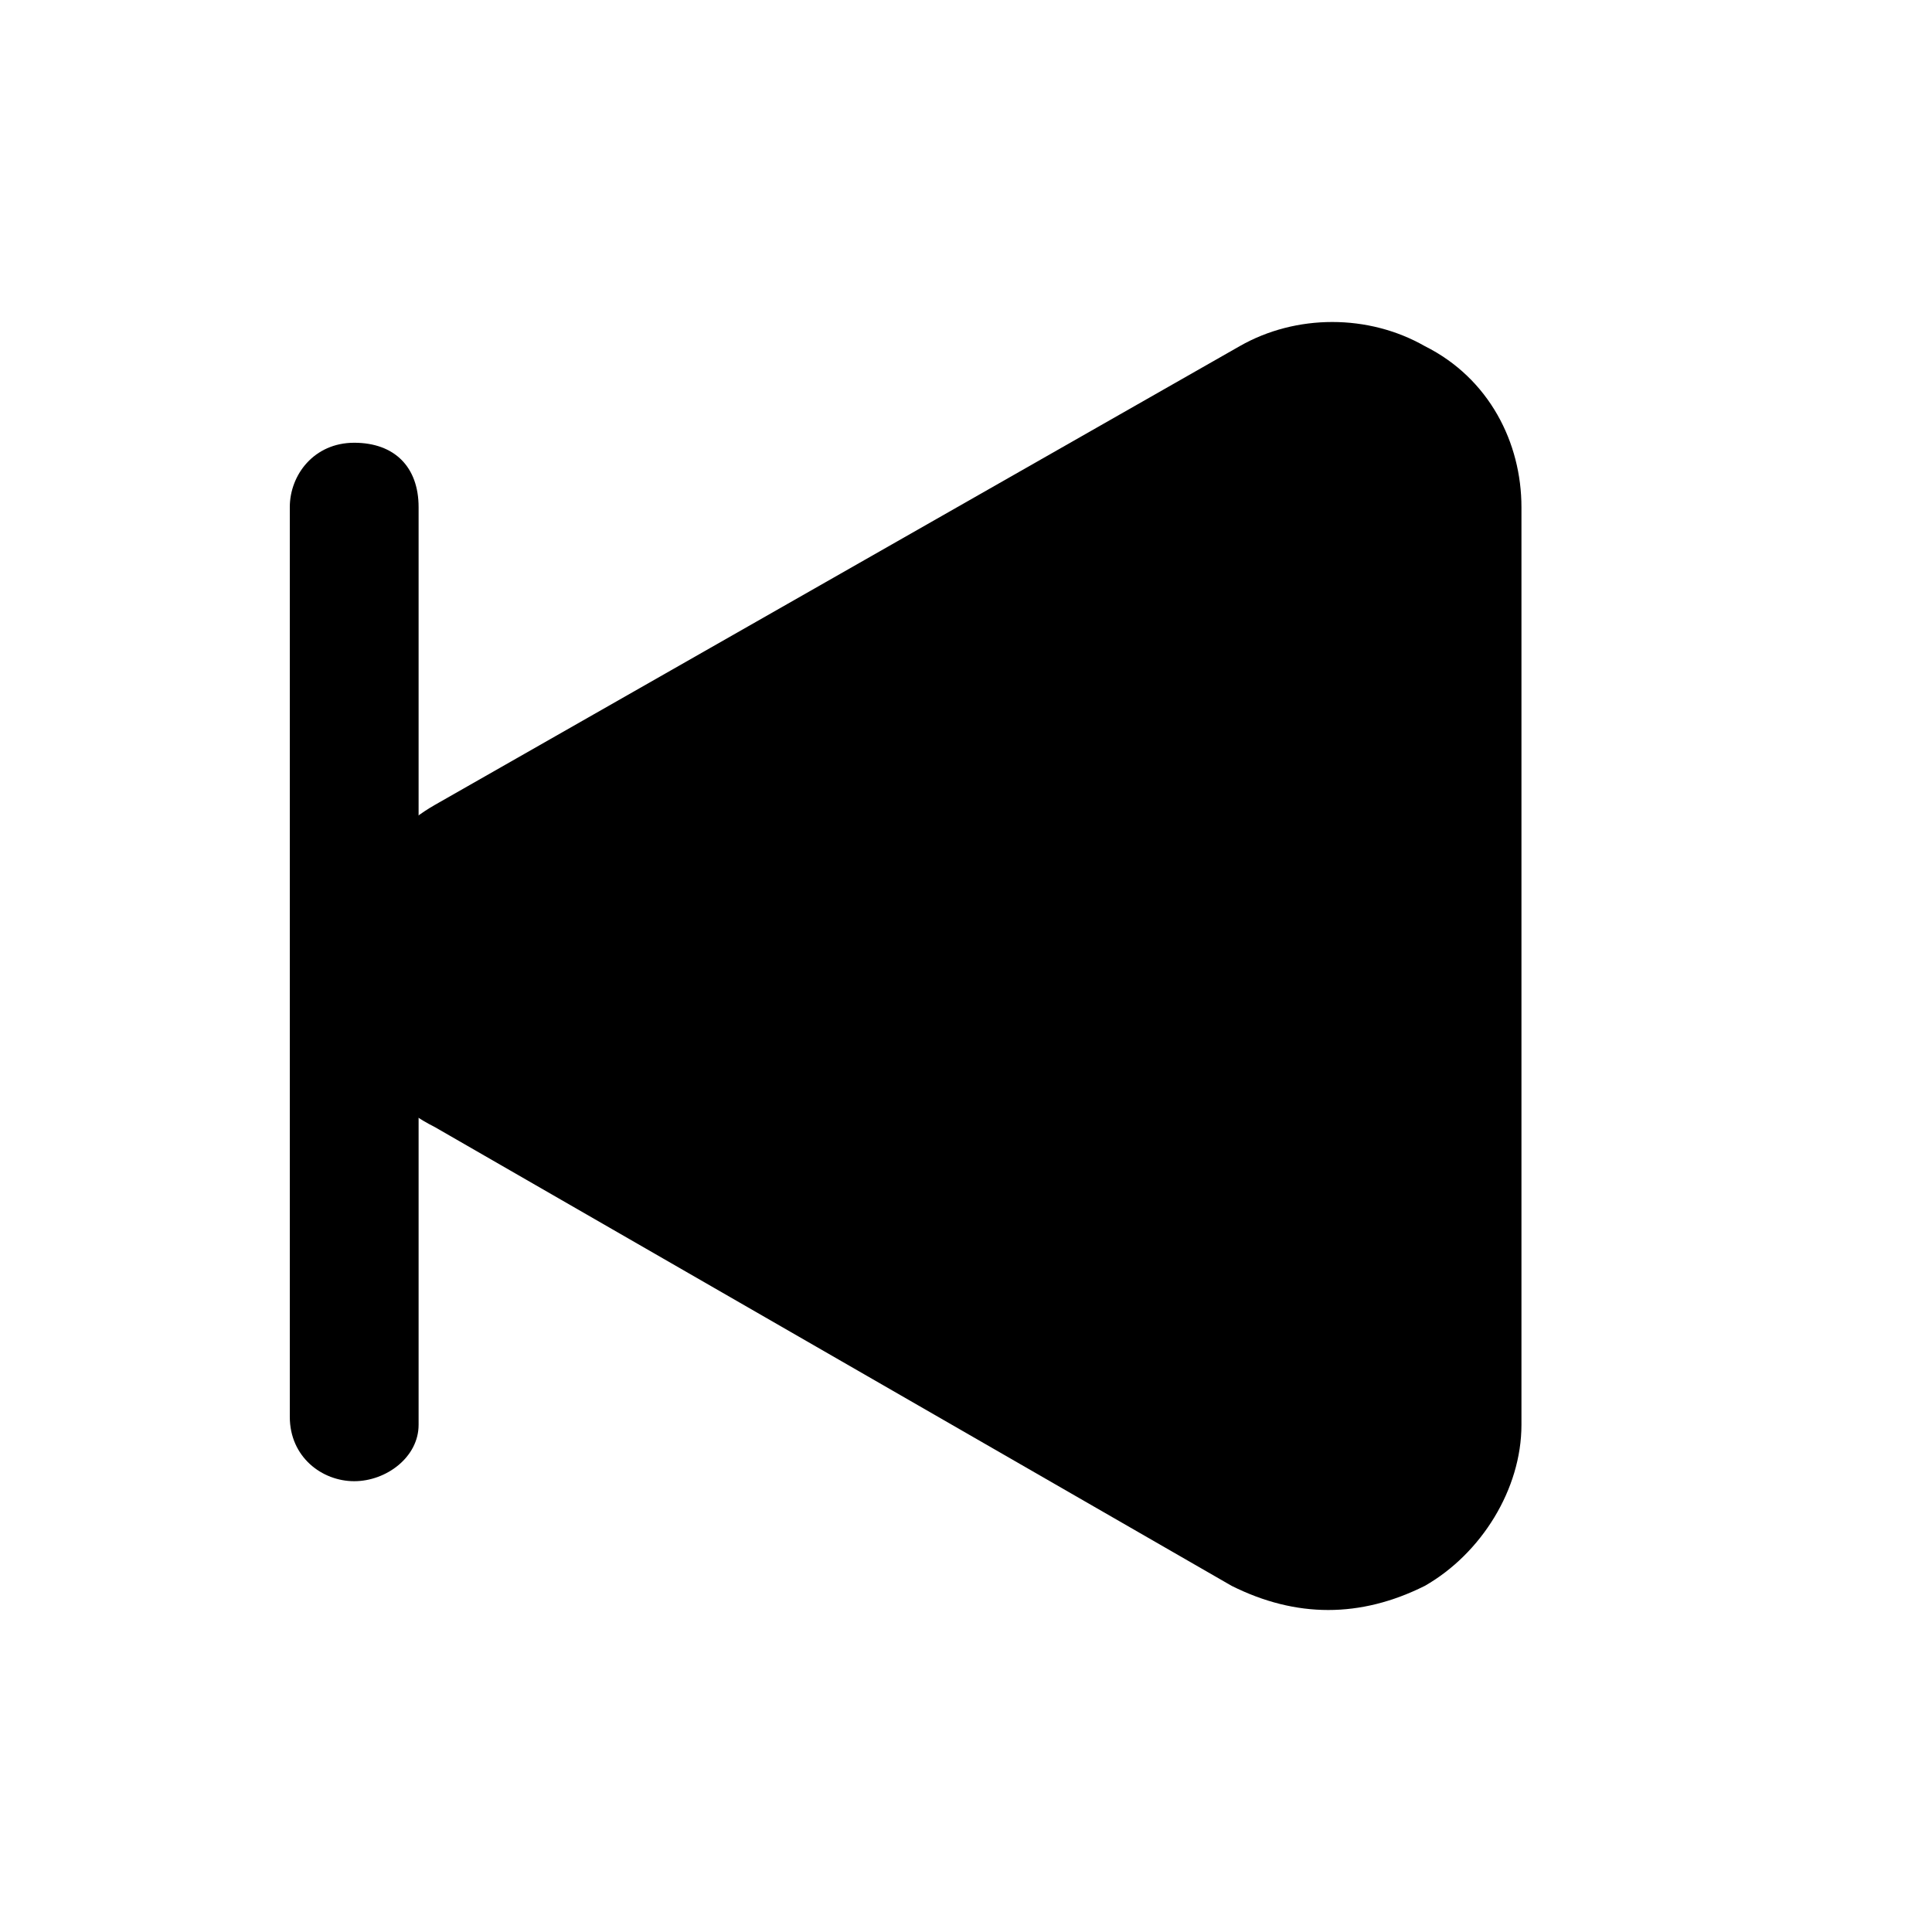
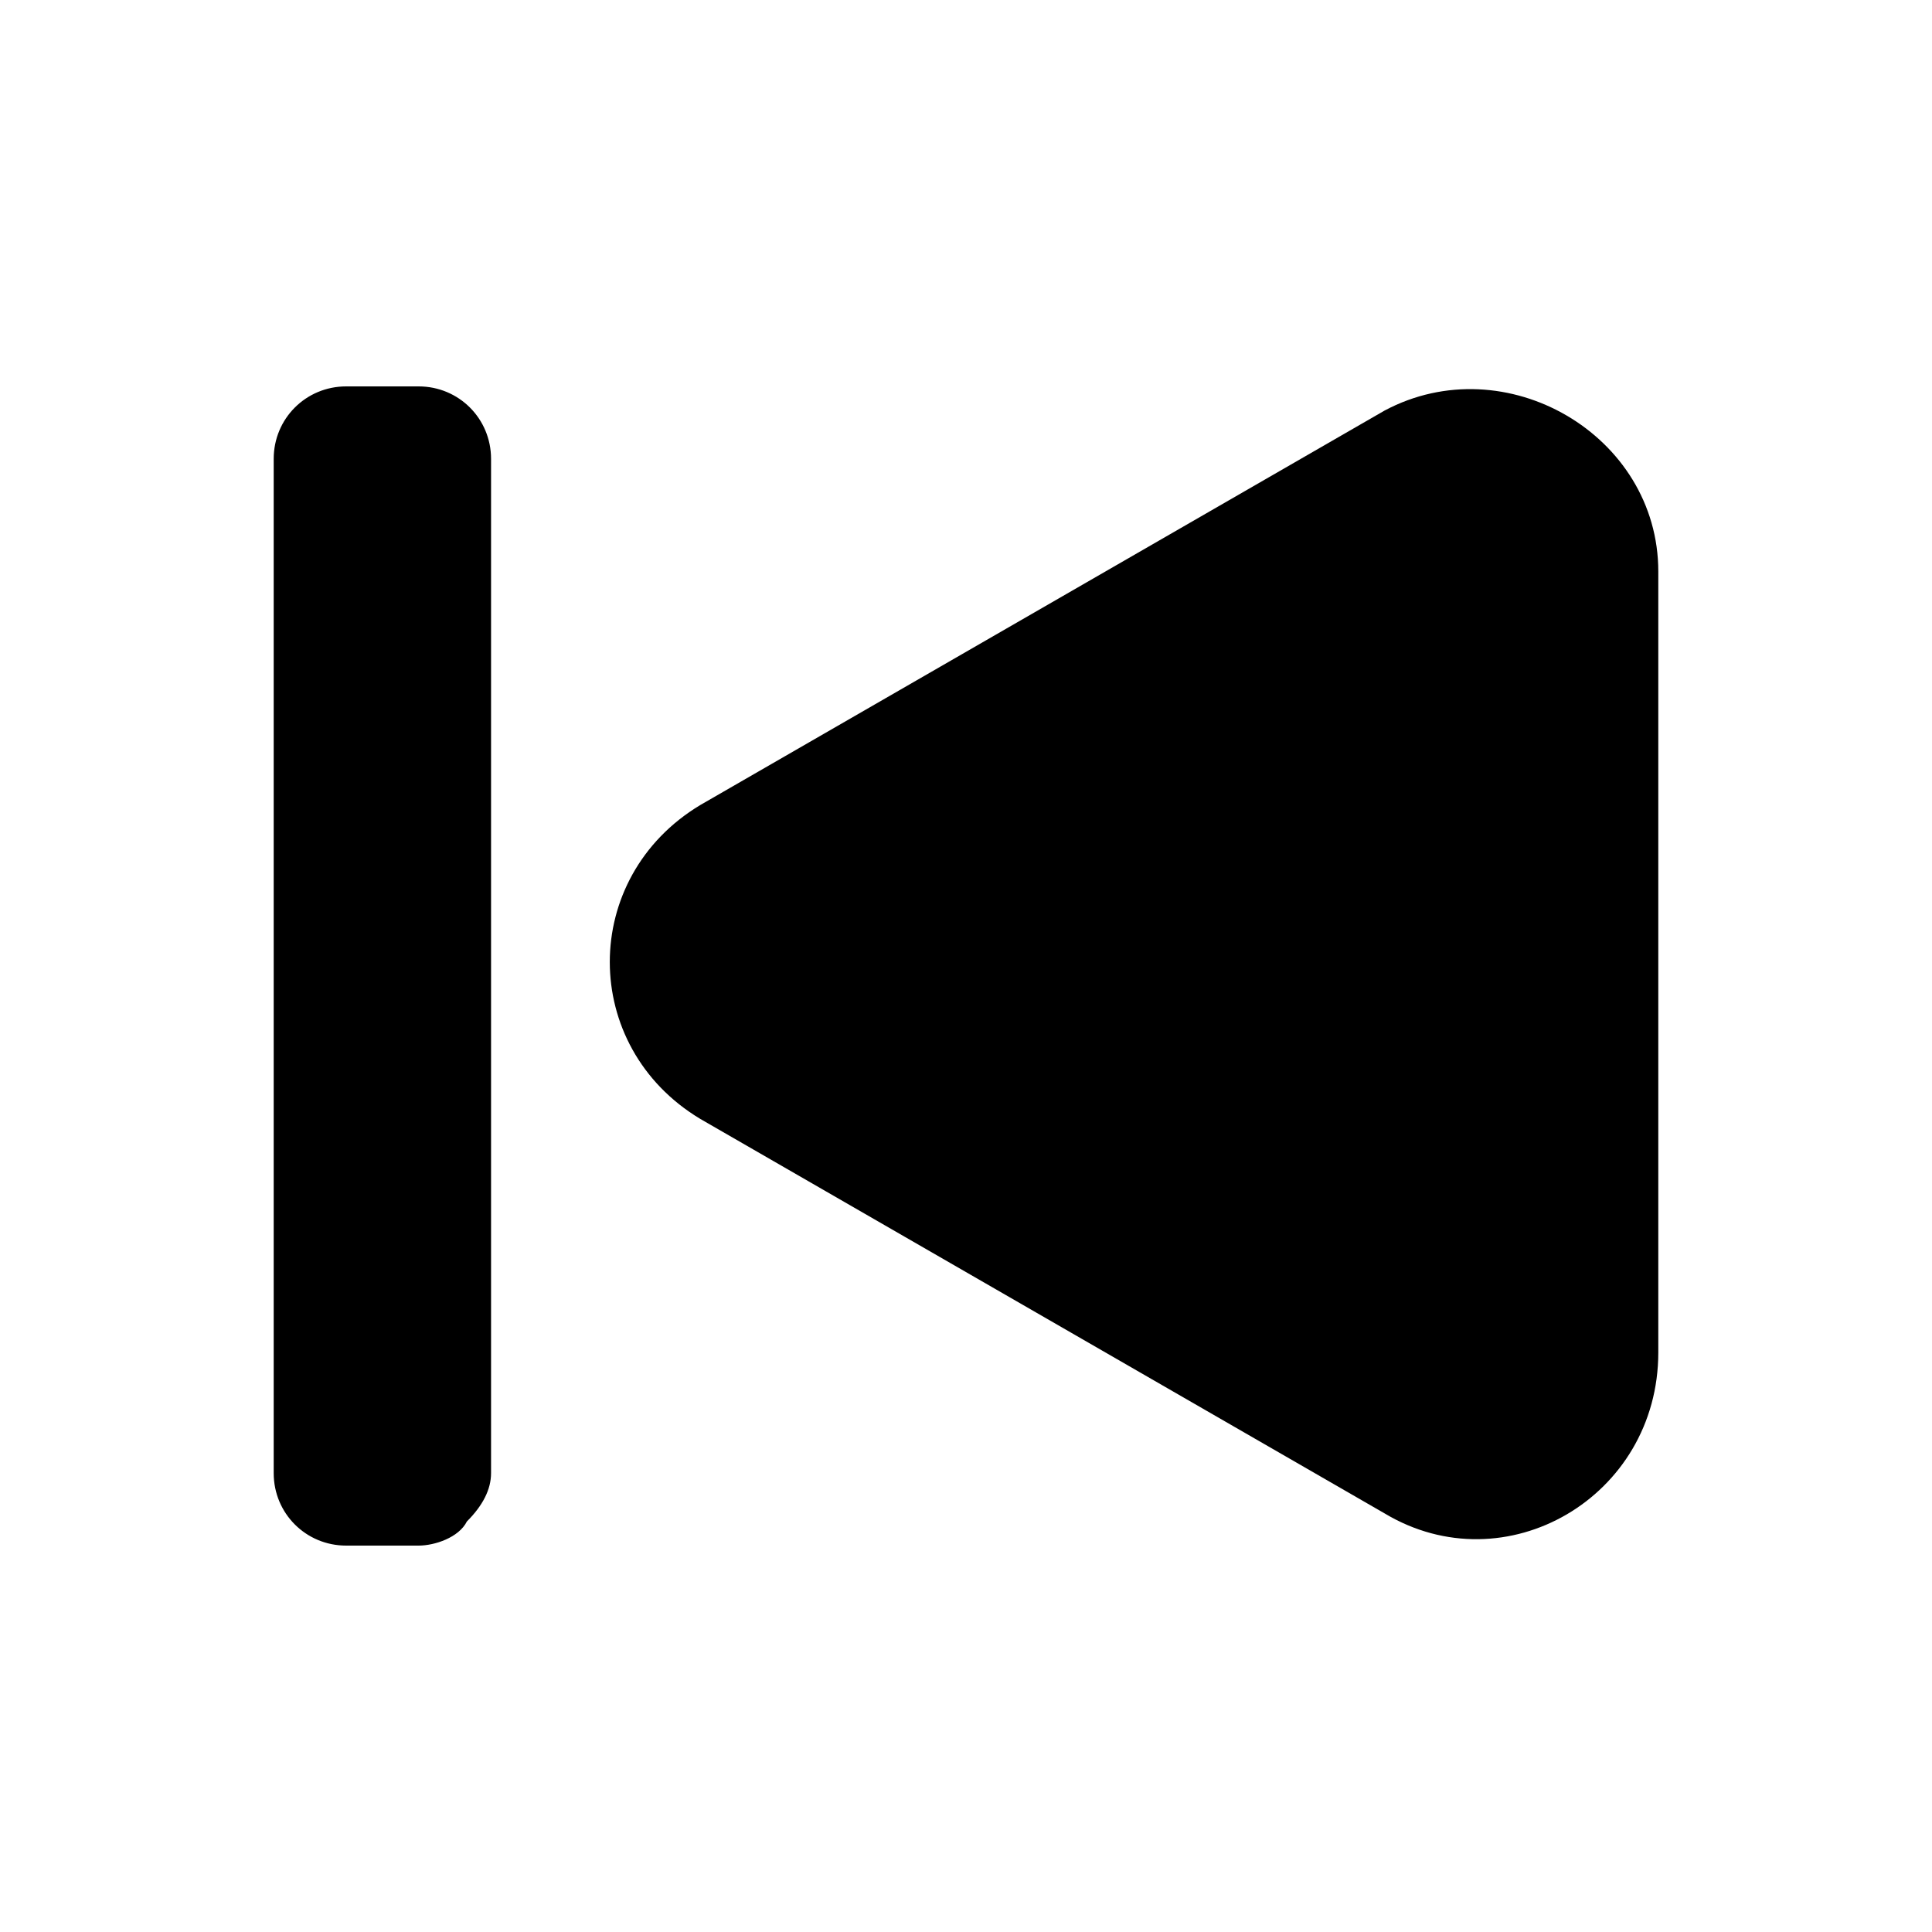
<svg xmlns="http://www.w3.org/2000/svg" viewBox="0 0 24 24" fill="currentColor" aria-hidden="true">
-   <path d="M4.2 12c0 .8.4 1.6 1.2 2l9.9 5.7c.4.2.8.3 1.2.3s.8-.1 1.2-.3c.7-.4 1.2-1.2 1.2-2V6.3c0-.8-.4-1.6-1.2-2-.7-.4-1.6-.4-2.3 0L5.4 10c-.7.4-1.2 1.2-1.2 2z" />
-   <path d="M4.4 18.4c-.4 0-.8-.3-.8-.8V6.3c0-.4.3-.8.8-.8s.8.3.8.8v11.4c0 .4-.4.7-.8.7z" />
+   <path d="M4.3 4.8c-.5 0-.9.4-.9.9v12.6c0 .5.4.9.9.9h.9c.2 0 .5-.1.6-.3.2-.2.3-.4.3-.6V5.7c0-.5-.4-.9-.9-.9h-.9zM8.7 10c-1.5.9-1.5 3 0 3.9l8.5 4.9c1.5.9 3.4-.2 3.4-2V7.1c0-1.7-1.9-2.8-3.4-2L8.7 10z" />
</svg>
